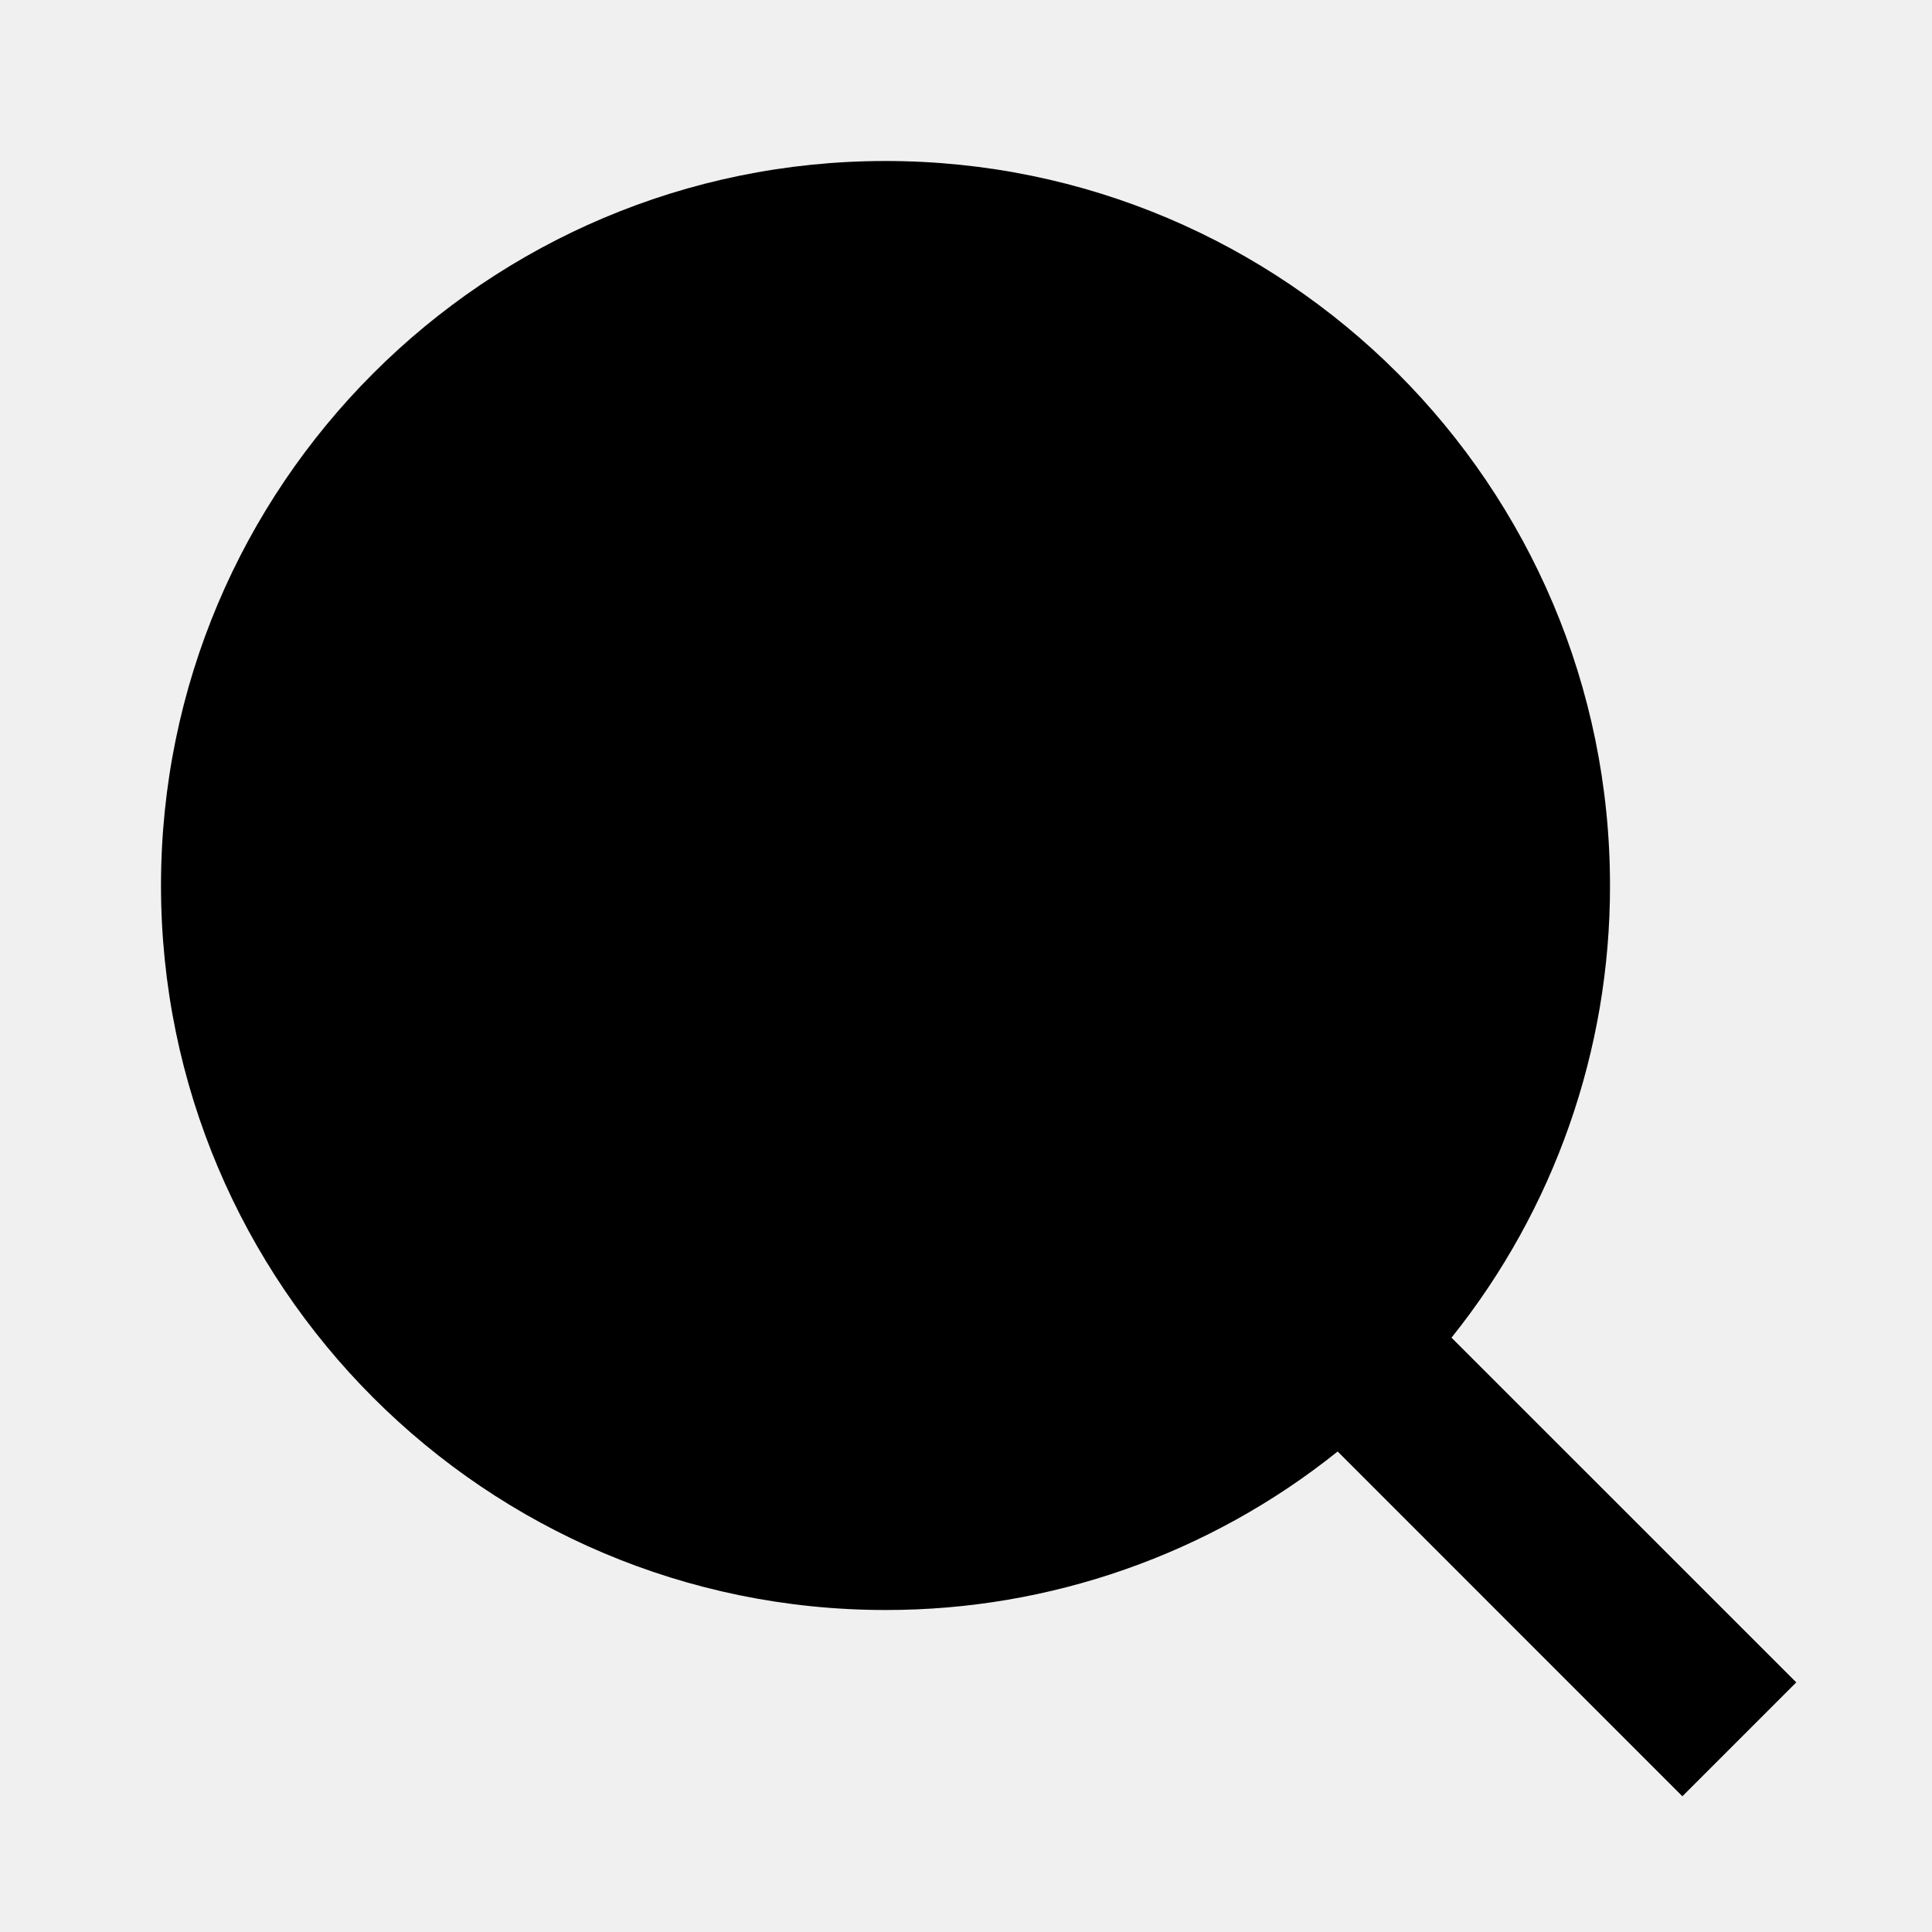
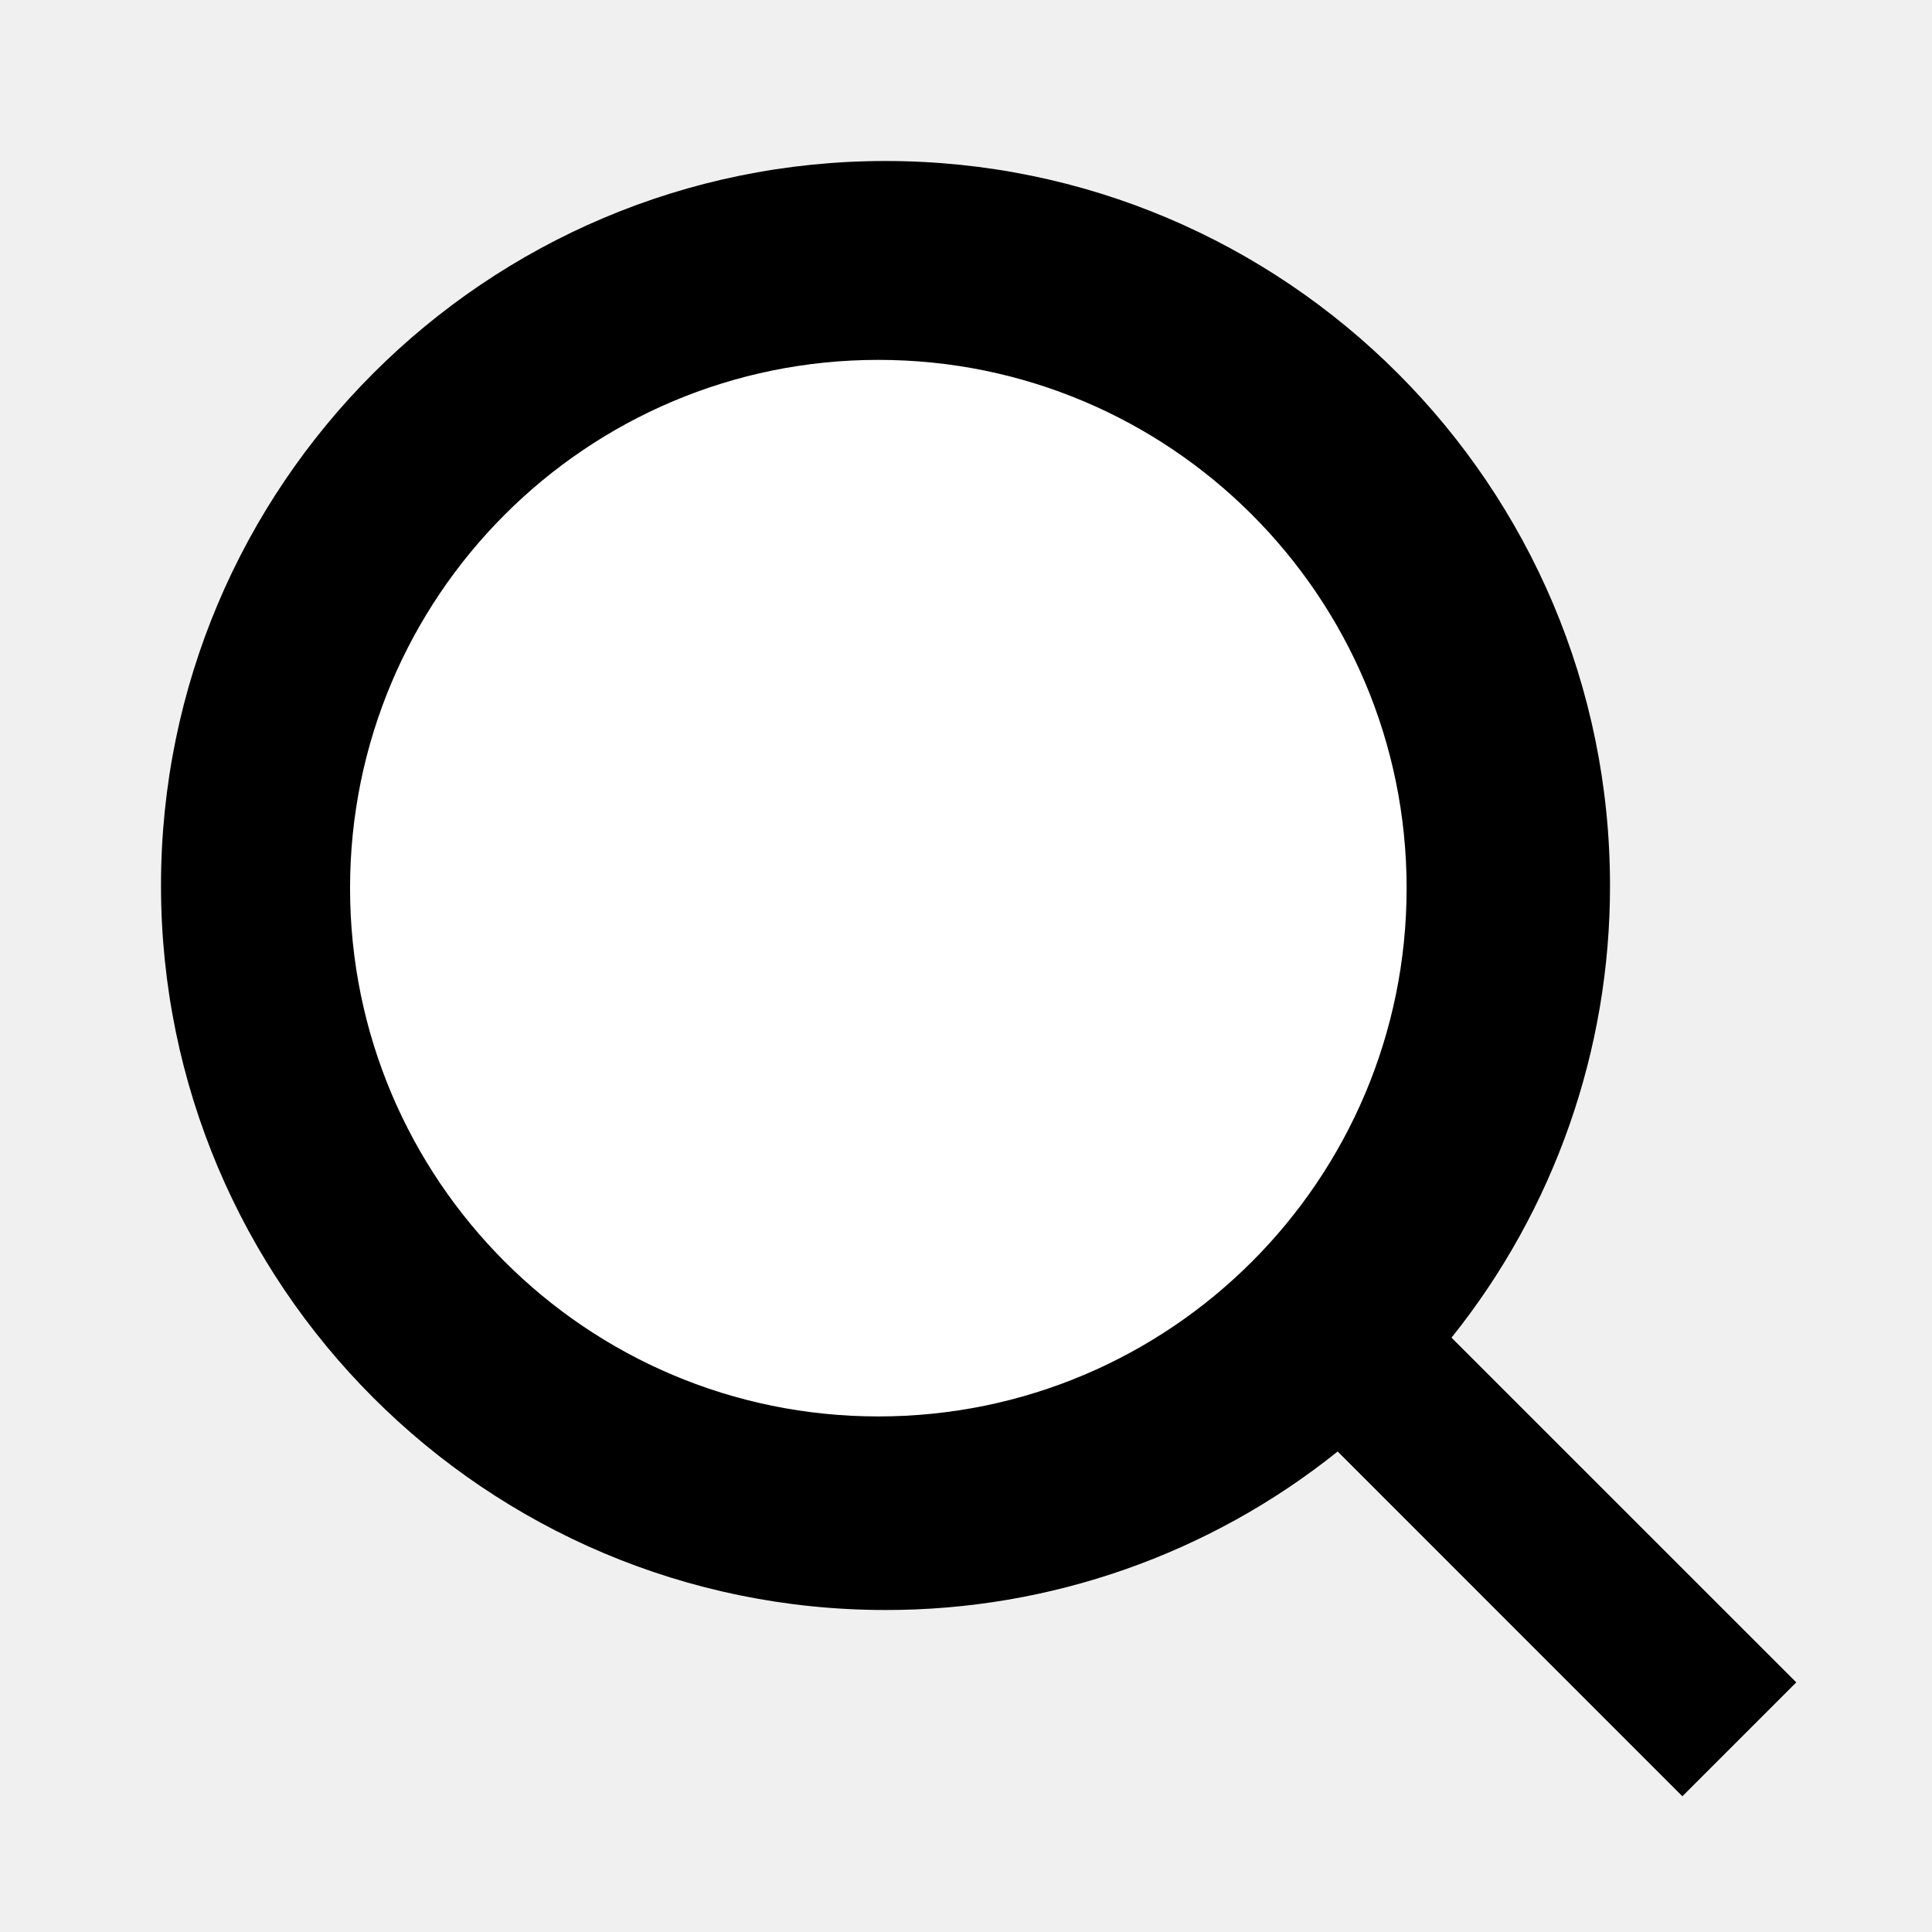
- <svg xmlns="http://www.w3.org/2000/svg" viewBox="0 0 24 24" width="64" height="64">
-   <path fill="none" d="M0 0h24v24H0z" />
-   <path d="M18.031 16.617l4.283 4.282-1.415 1.415-4.282-4.283A8.96 8.96 0 0 1 11 20c-4.968 0-9-4.032-9-9s4.032-9 9-9 9 4.032 9 9a8.96 8.96 0 0 1-1.969 5.617z" />
+ <svg xmlns="http://www.w3.org/2000/svg" id="svg6" version="1.1" height="64" width="64" viewBox="0 0 24 24">
+   <defs id="defs10" />
+   <path id="path2" d="M0 0h24v24H0z" fill="none" />
+   <path id="path4" d="M18.031 16.617l4.283 4.282-1.415 1.415-4.282-4.283A8.96 8.96 0 0 1 11 20c-4.968 0-9-4.032-9-9s4.032-9 9-9 9 4.032 9 9a8.96 8.96 0 0 1-1.969 5.617z" />
+   <circle r="6.373" cy="11.033" cx="10.911" id="path837" style="fill:#ffffff;stroke:#ffffff;stroke-width:0.379;stroke-opacity:1" />
</svg>
